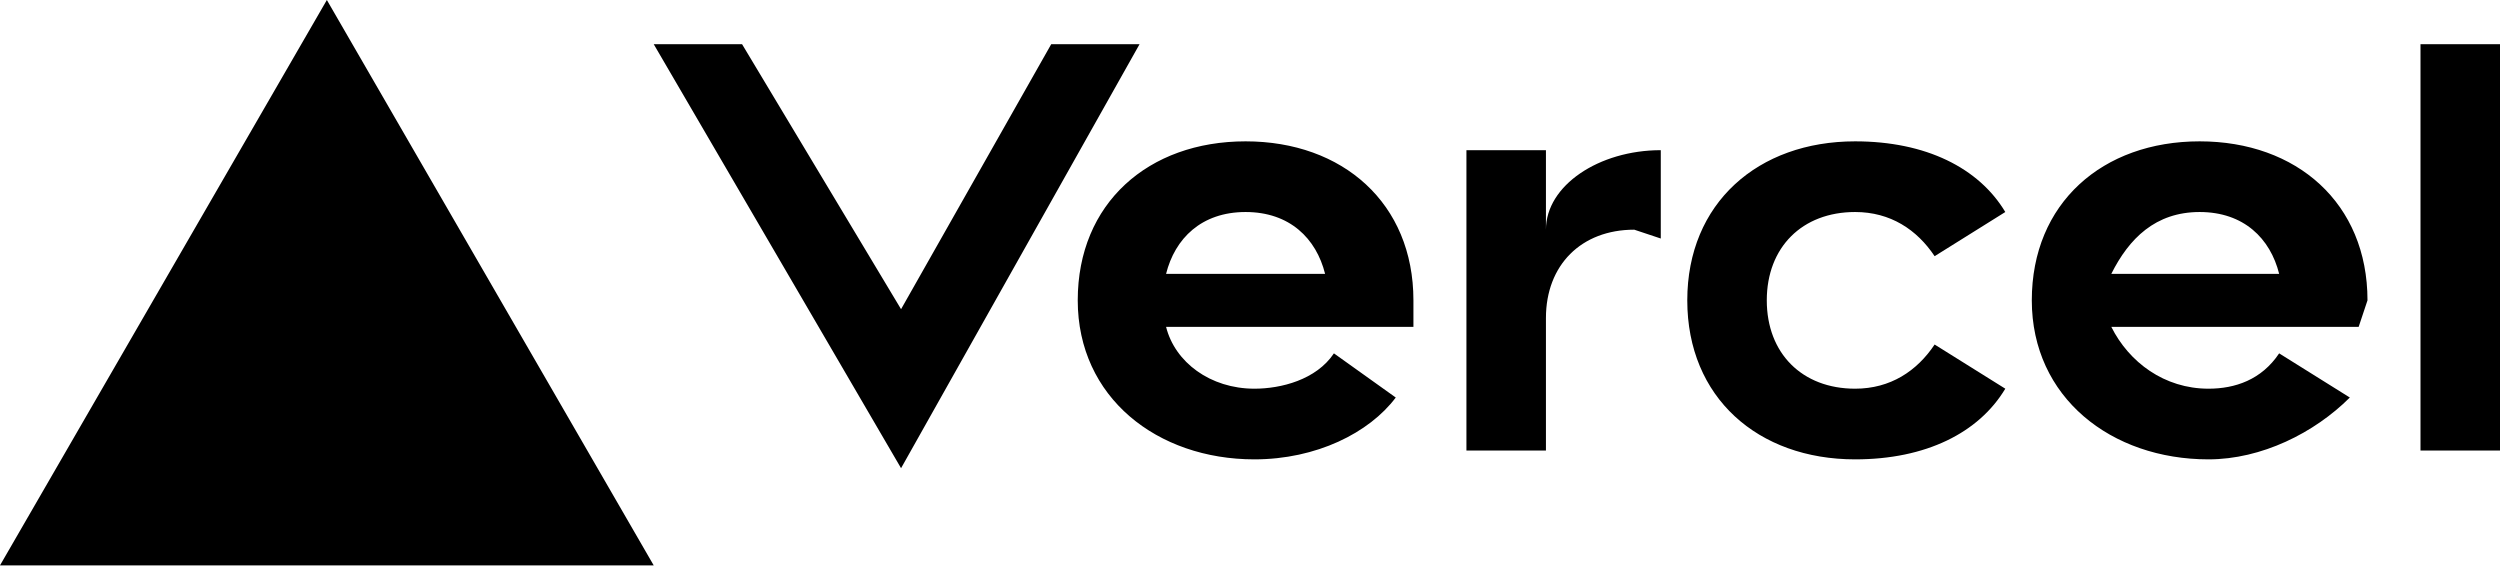
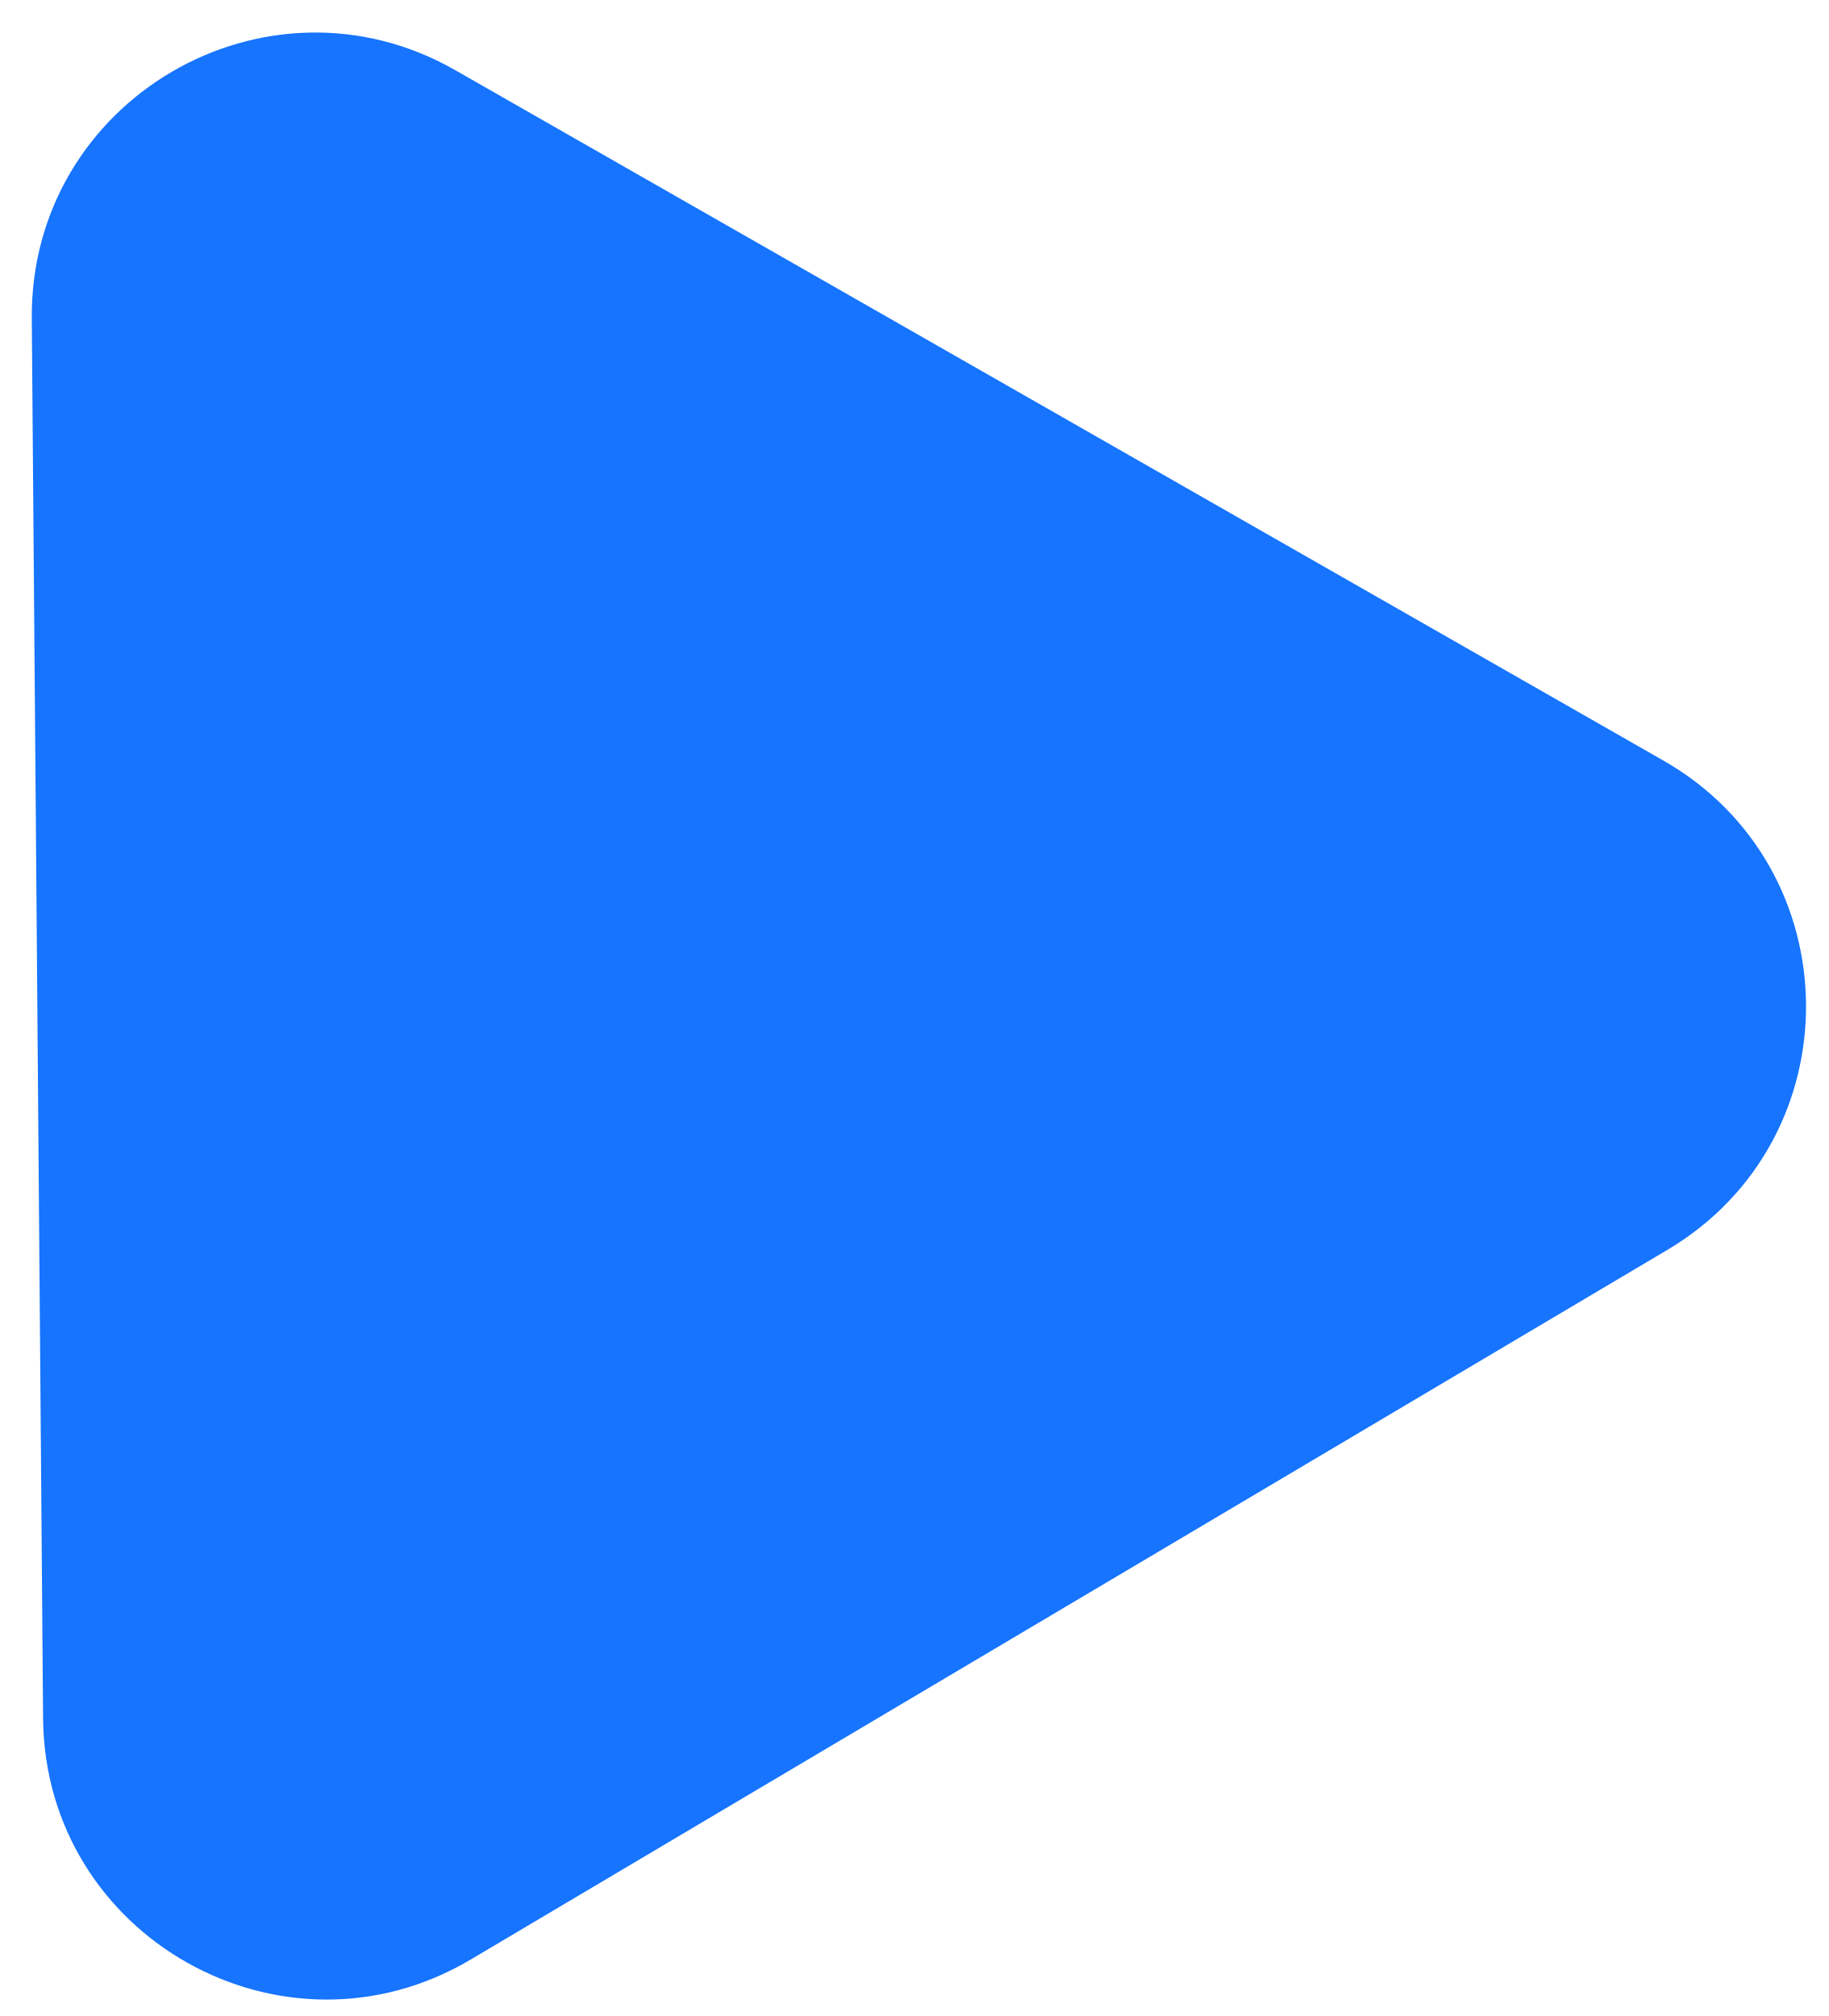
- <svg xmlns="http://www.w3.org/2000/svg" fill="none" viewBox="0 0 283 64">
-   <path fill="black" d="M141 16c-11 0-19 7-19 18s9 18 20 18c7 0 13-3 16-7l-7-5c-2 3-6 4-9 4-5 0-9-3-10-7h28v-3c0-11-8-18-19-18zm-9 15c1-4 4-7 9-7s8 3 9 7h-18zm117-15c-11 0-19 7-19 18s9 18 20 18c6 0 12-3 16-7l-8-5c-2 3-5 4-8 4-5 0-9-3-11-7h28l1-3c0-11-8-18-19-18zm-10 15c2-4 5-7 10-7s8 3 9 7h-19zm-39 3c0 6 4 10 10 10 4 0 7-2 9-5l8 5c-3 5-9 8-17 8-11 0-19-7-19-18s8-18 19-18c8 0 14 3 17 8l-8 5c-2-3-5-5-9-5-6 0-10 4-10 10zm83-29v46h-9V5h9zM37 0l37 64H0L37 0zm92 5-27 48L74 5h10l18 30 17-30h10zm59 12v10l-3-1c-6 0-10 4-10 10v15h-9V17h9v9c0-5 6-9 13-9z" />
+ <svg xmlns="http://www.w3.org/2000/svg" width="39" height="43" viewBox="0 0 39 43" fill="none">
+   <path d="M35.477 16.222C39.496 18.519 39.543 24.298 35.561 26.66L10.039 41.796C6.031 44.172 0.956 41.309 0.919 36.65L0.678 6.791C0.641 2.132 5.669 -0.813 9.714 1.499L35.477 16.222Z" fill="#1674FF" />
</svg>
